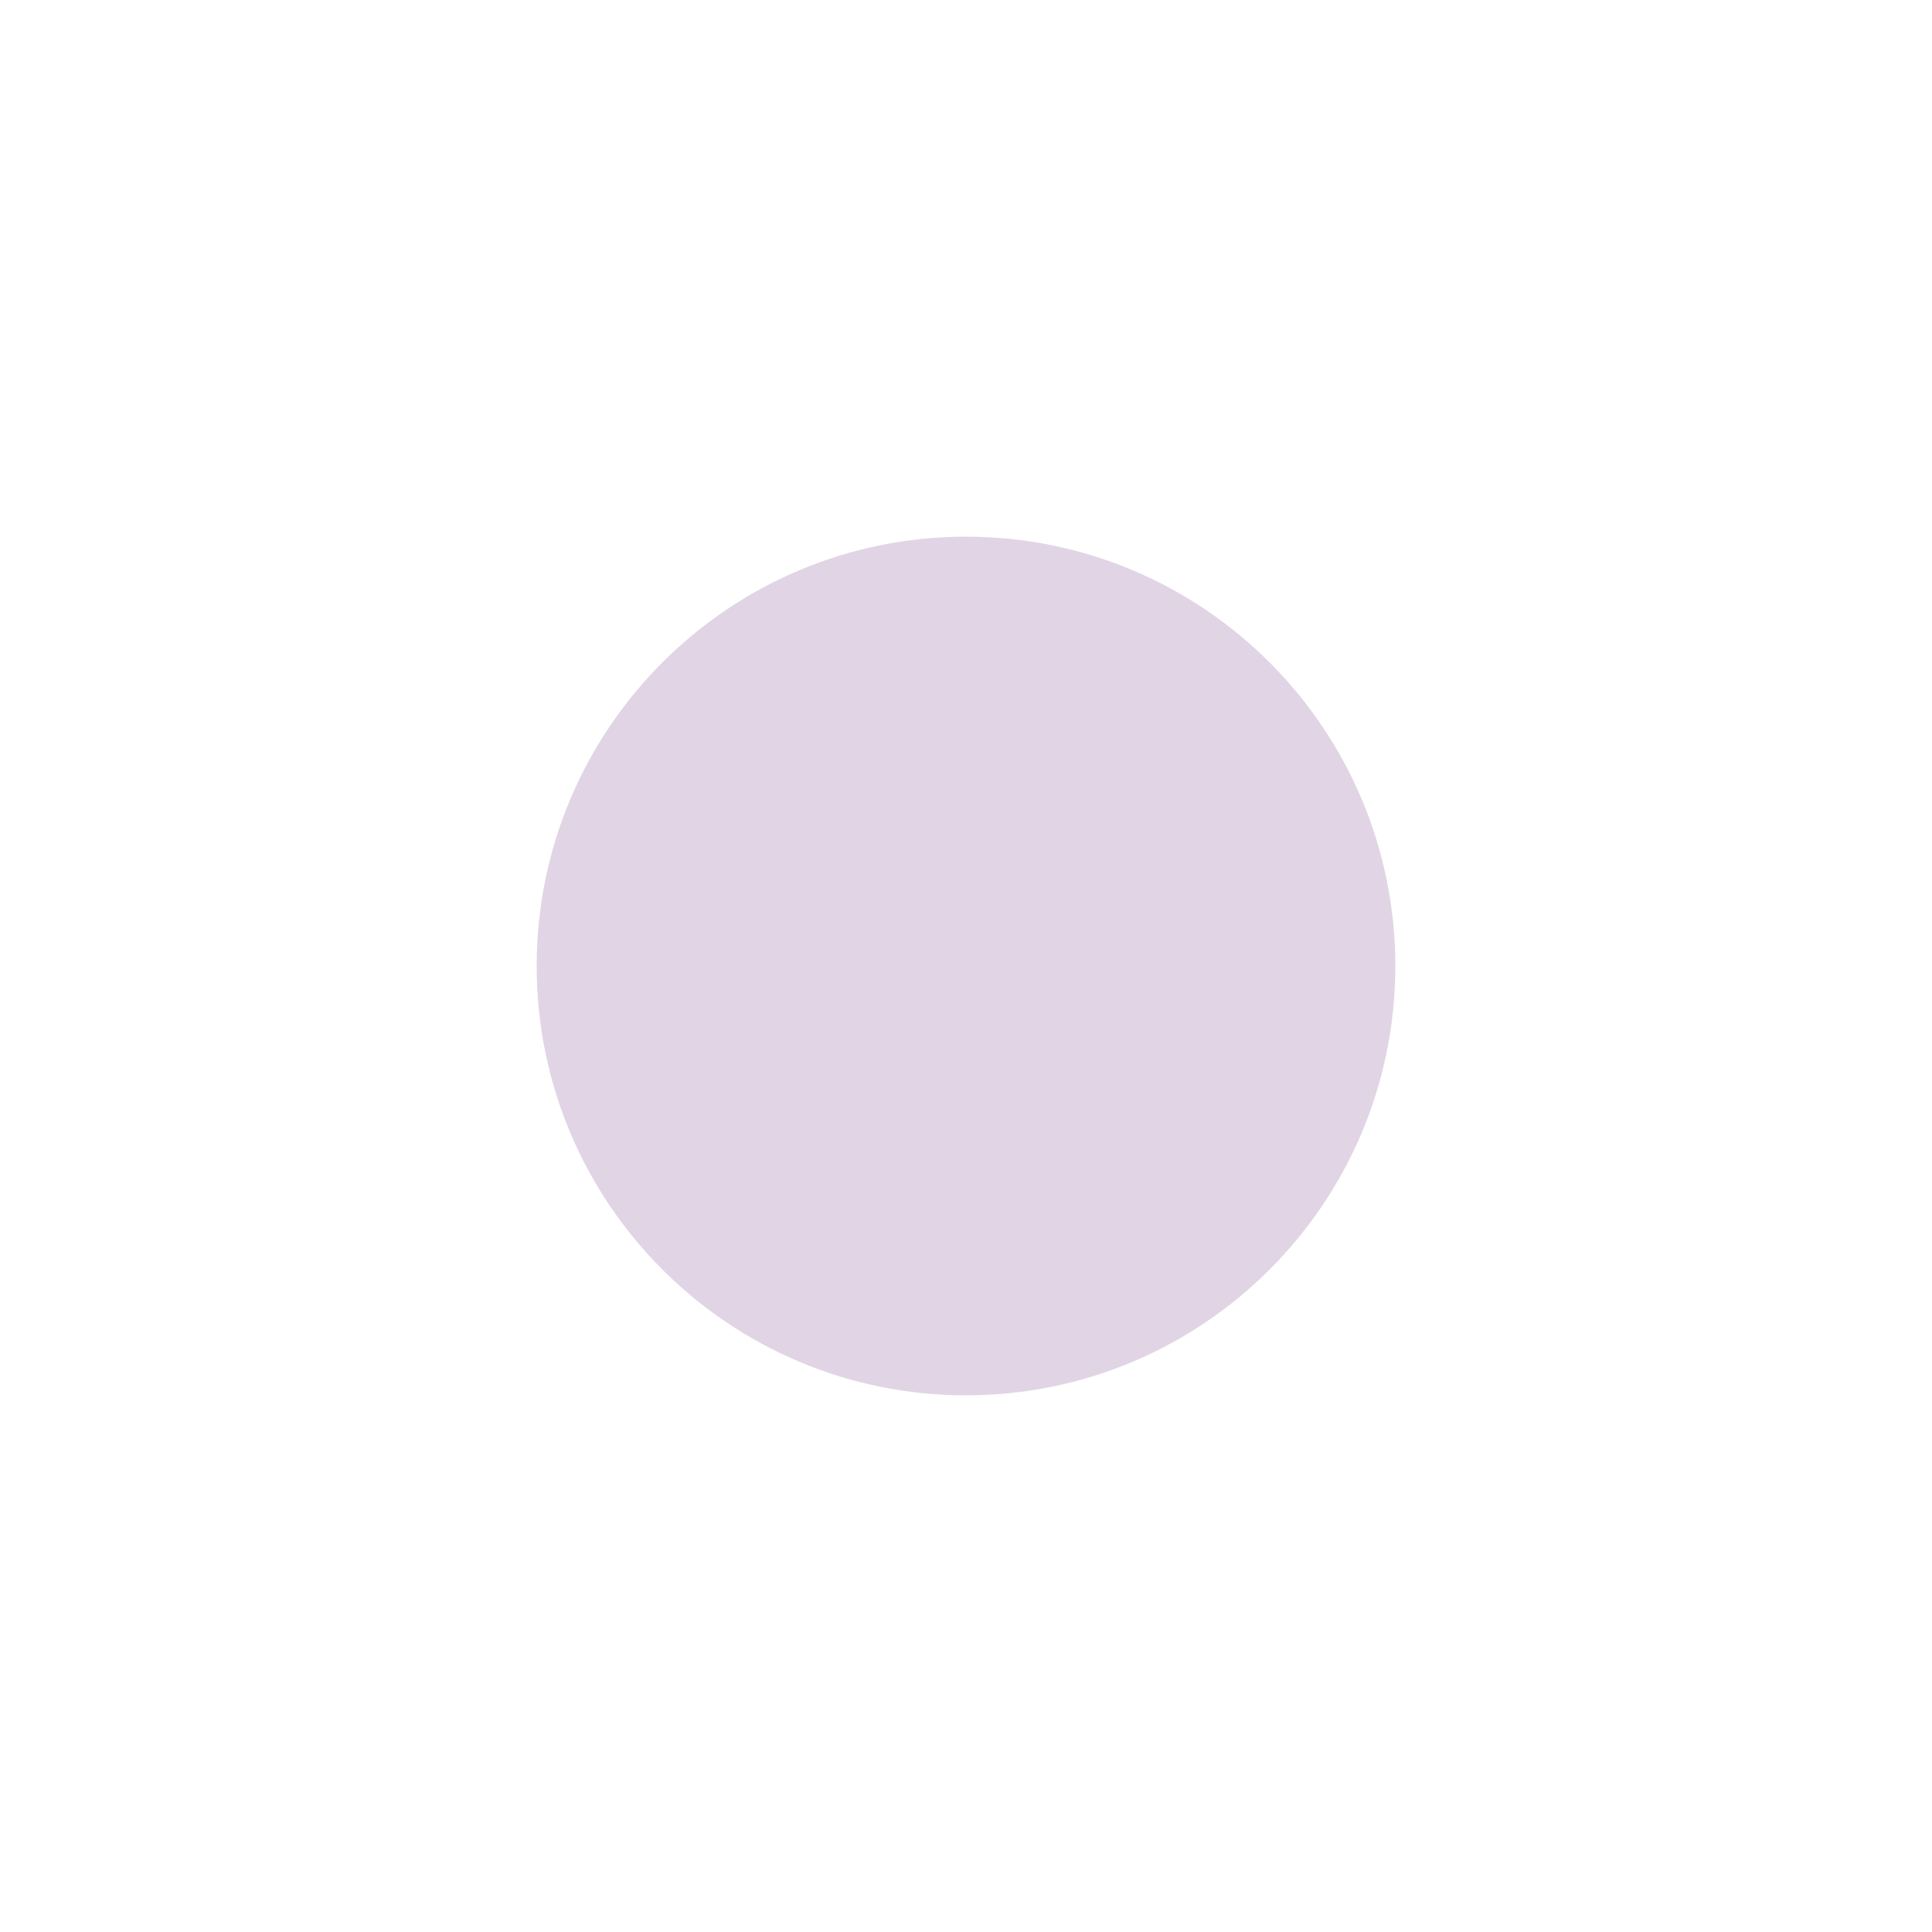
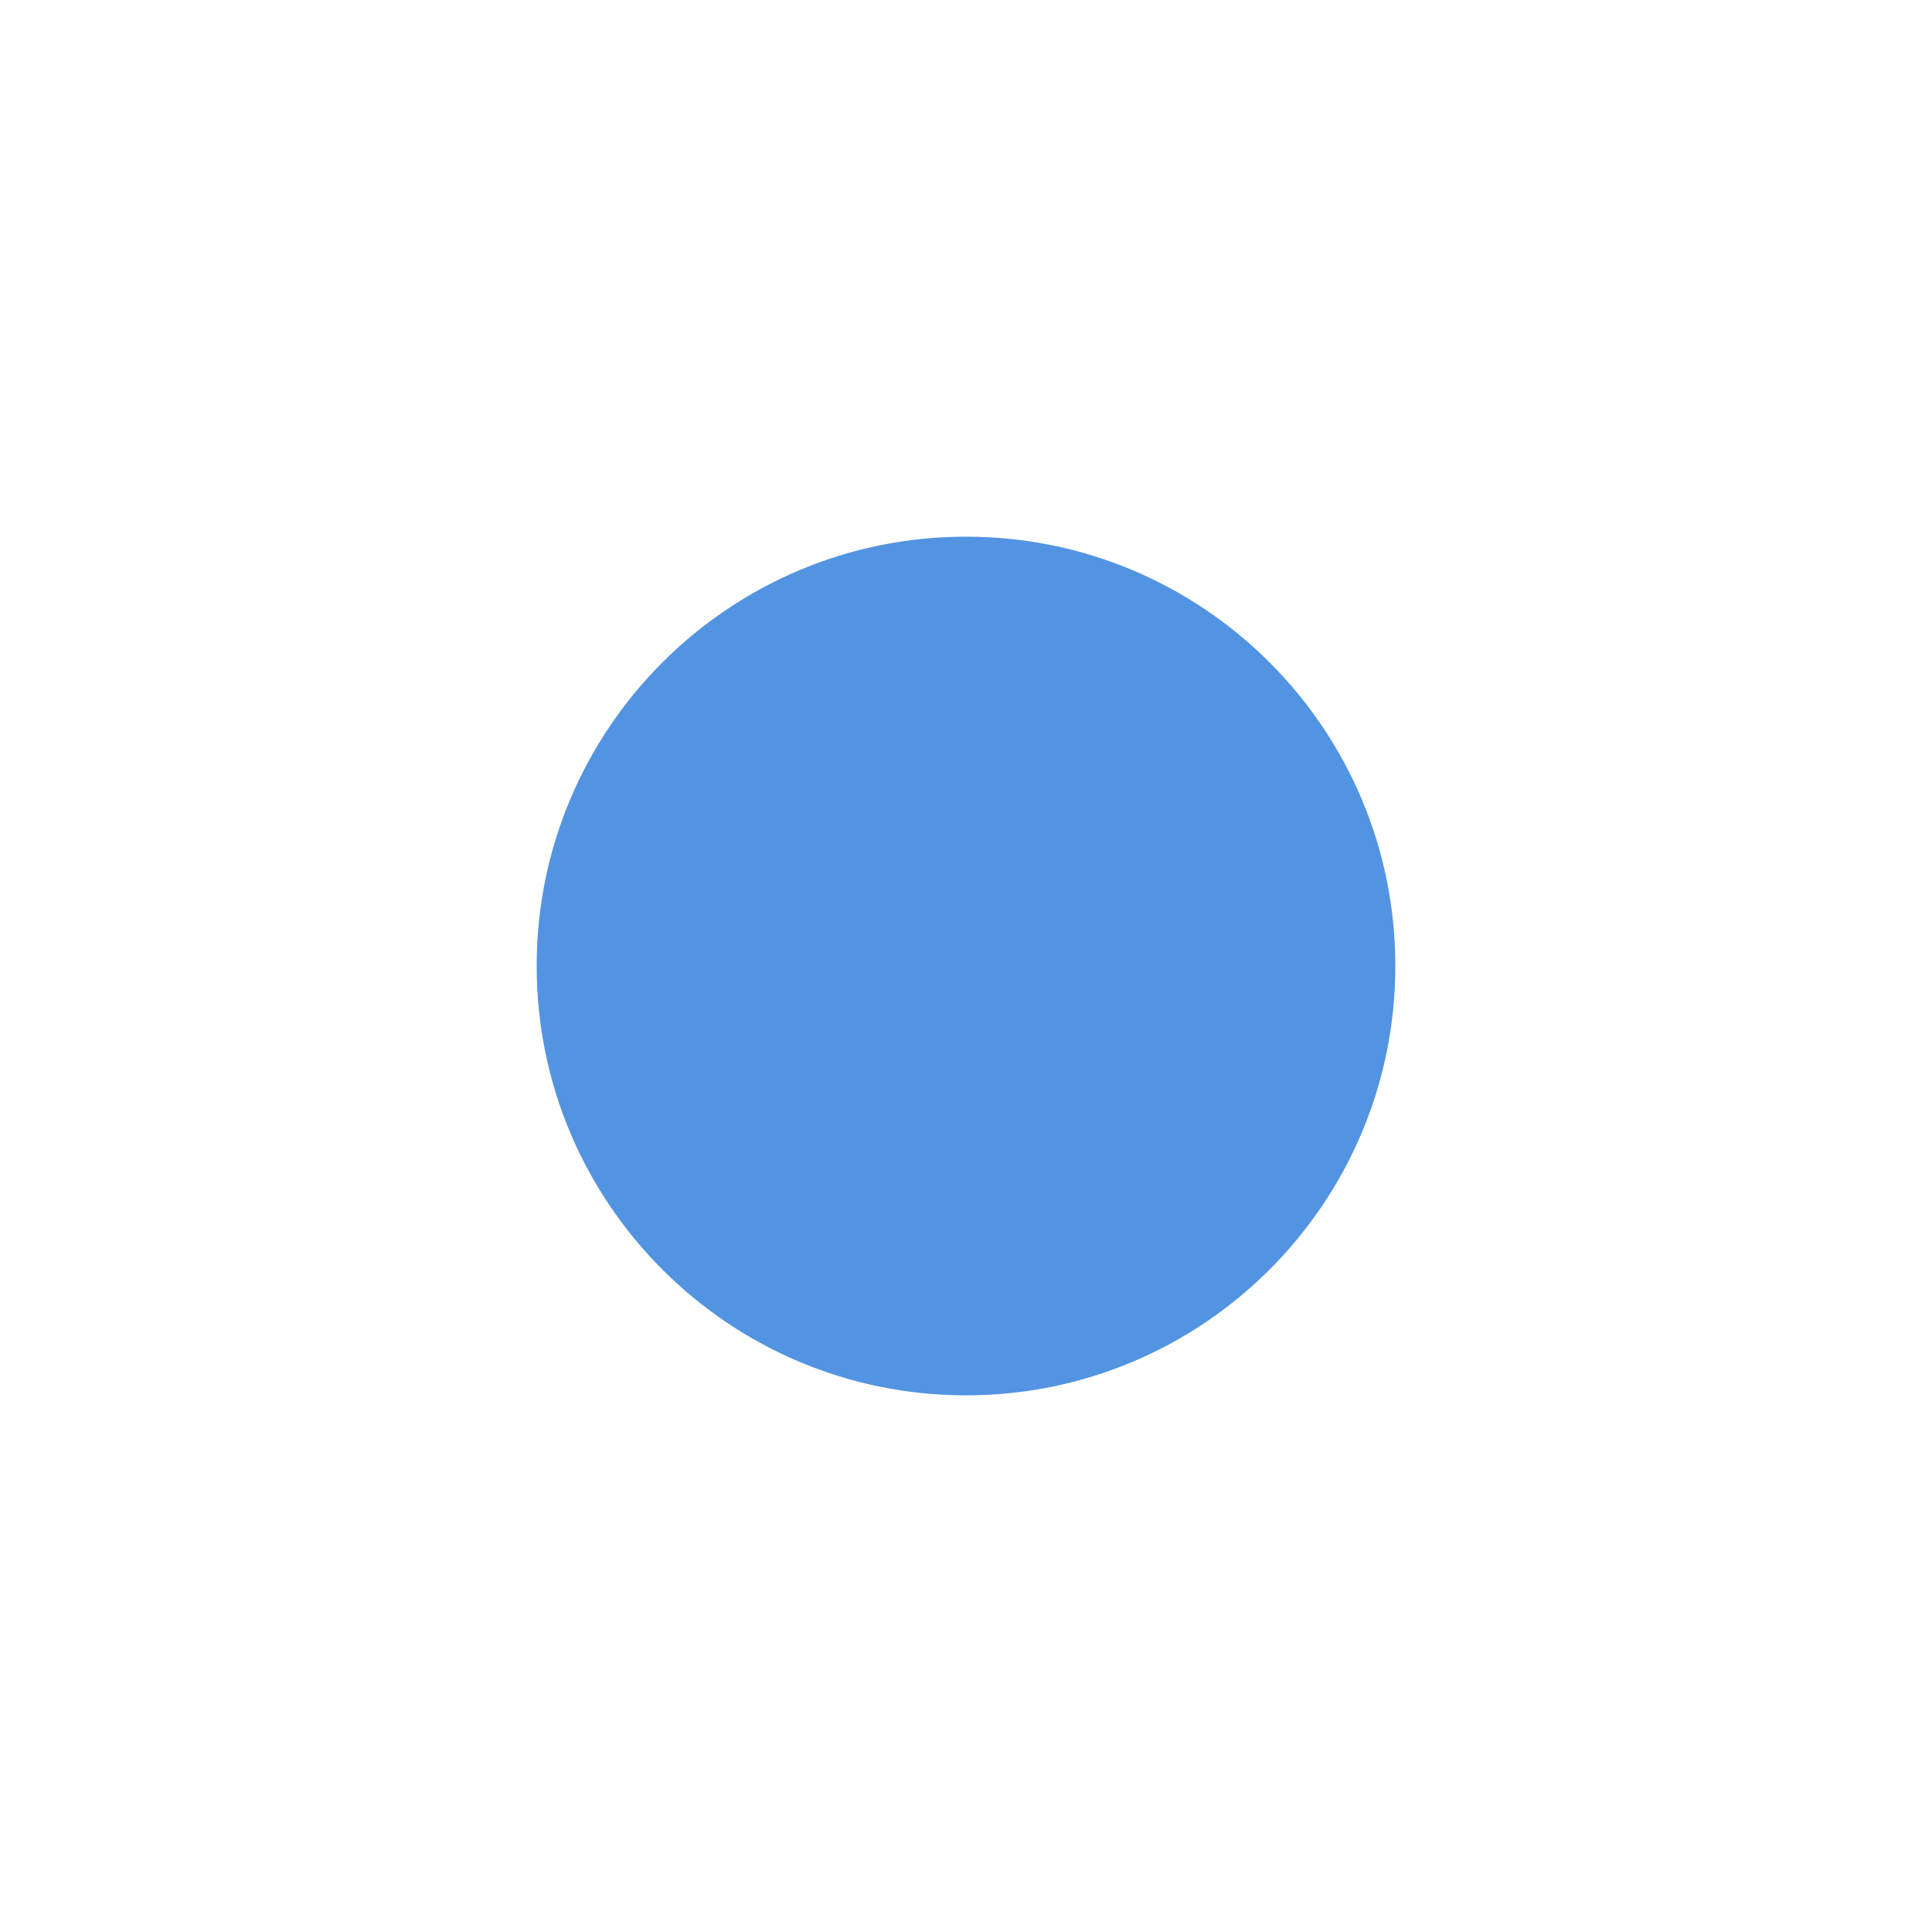
<svg xmlns="http://www.w3.org/2000/svg" width="18" height="18" id="svg5266" version="1.1">
  <defs id="defs5268" />
  <g id="layer1" transform="translate(0,2)">
-     <circle style="opacity:1;fill:#E1D5E5;fill-opacity:1;stroke:none;stroke-opacity:0.706" id="path4136" cx="9" cy="7" r="4" />
+     <circle style="opacity:1;fill:#5294e2;fill-opacity:1;stroke:none;stroke-opacity:0.706" id="path4136" cx="9" cy="7" r="4" />
  </g>
</svg>
